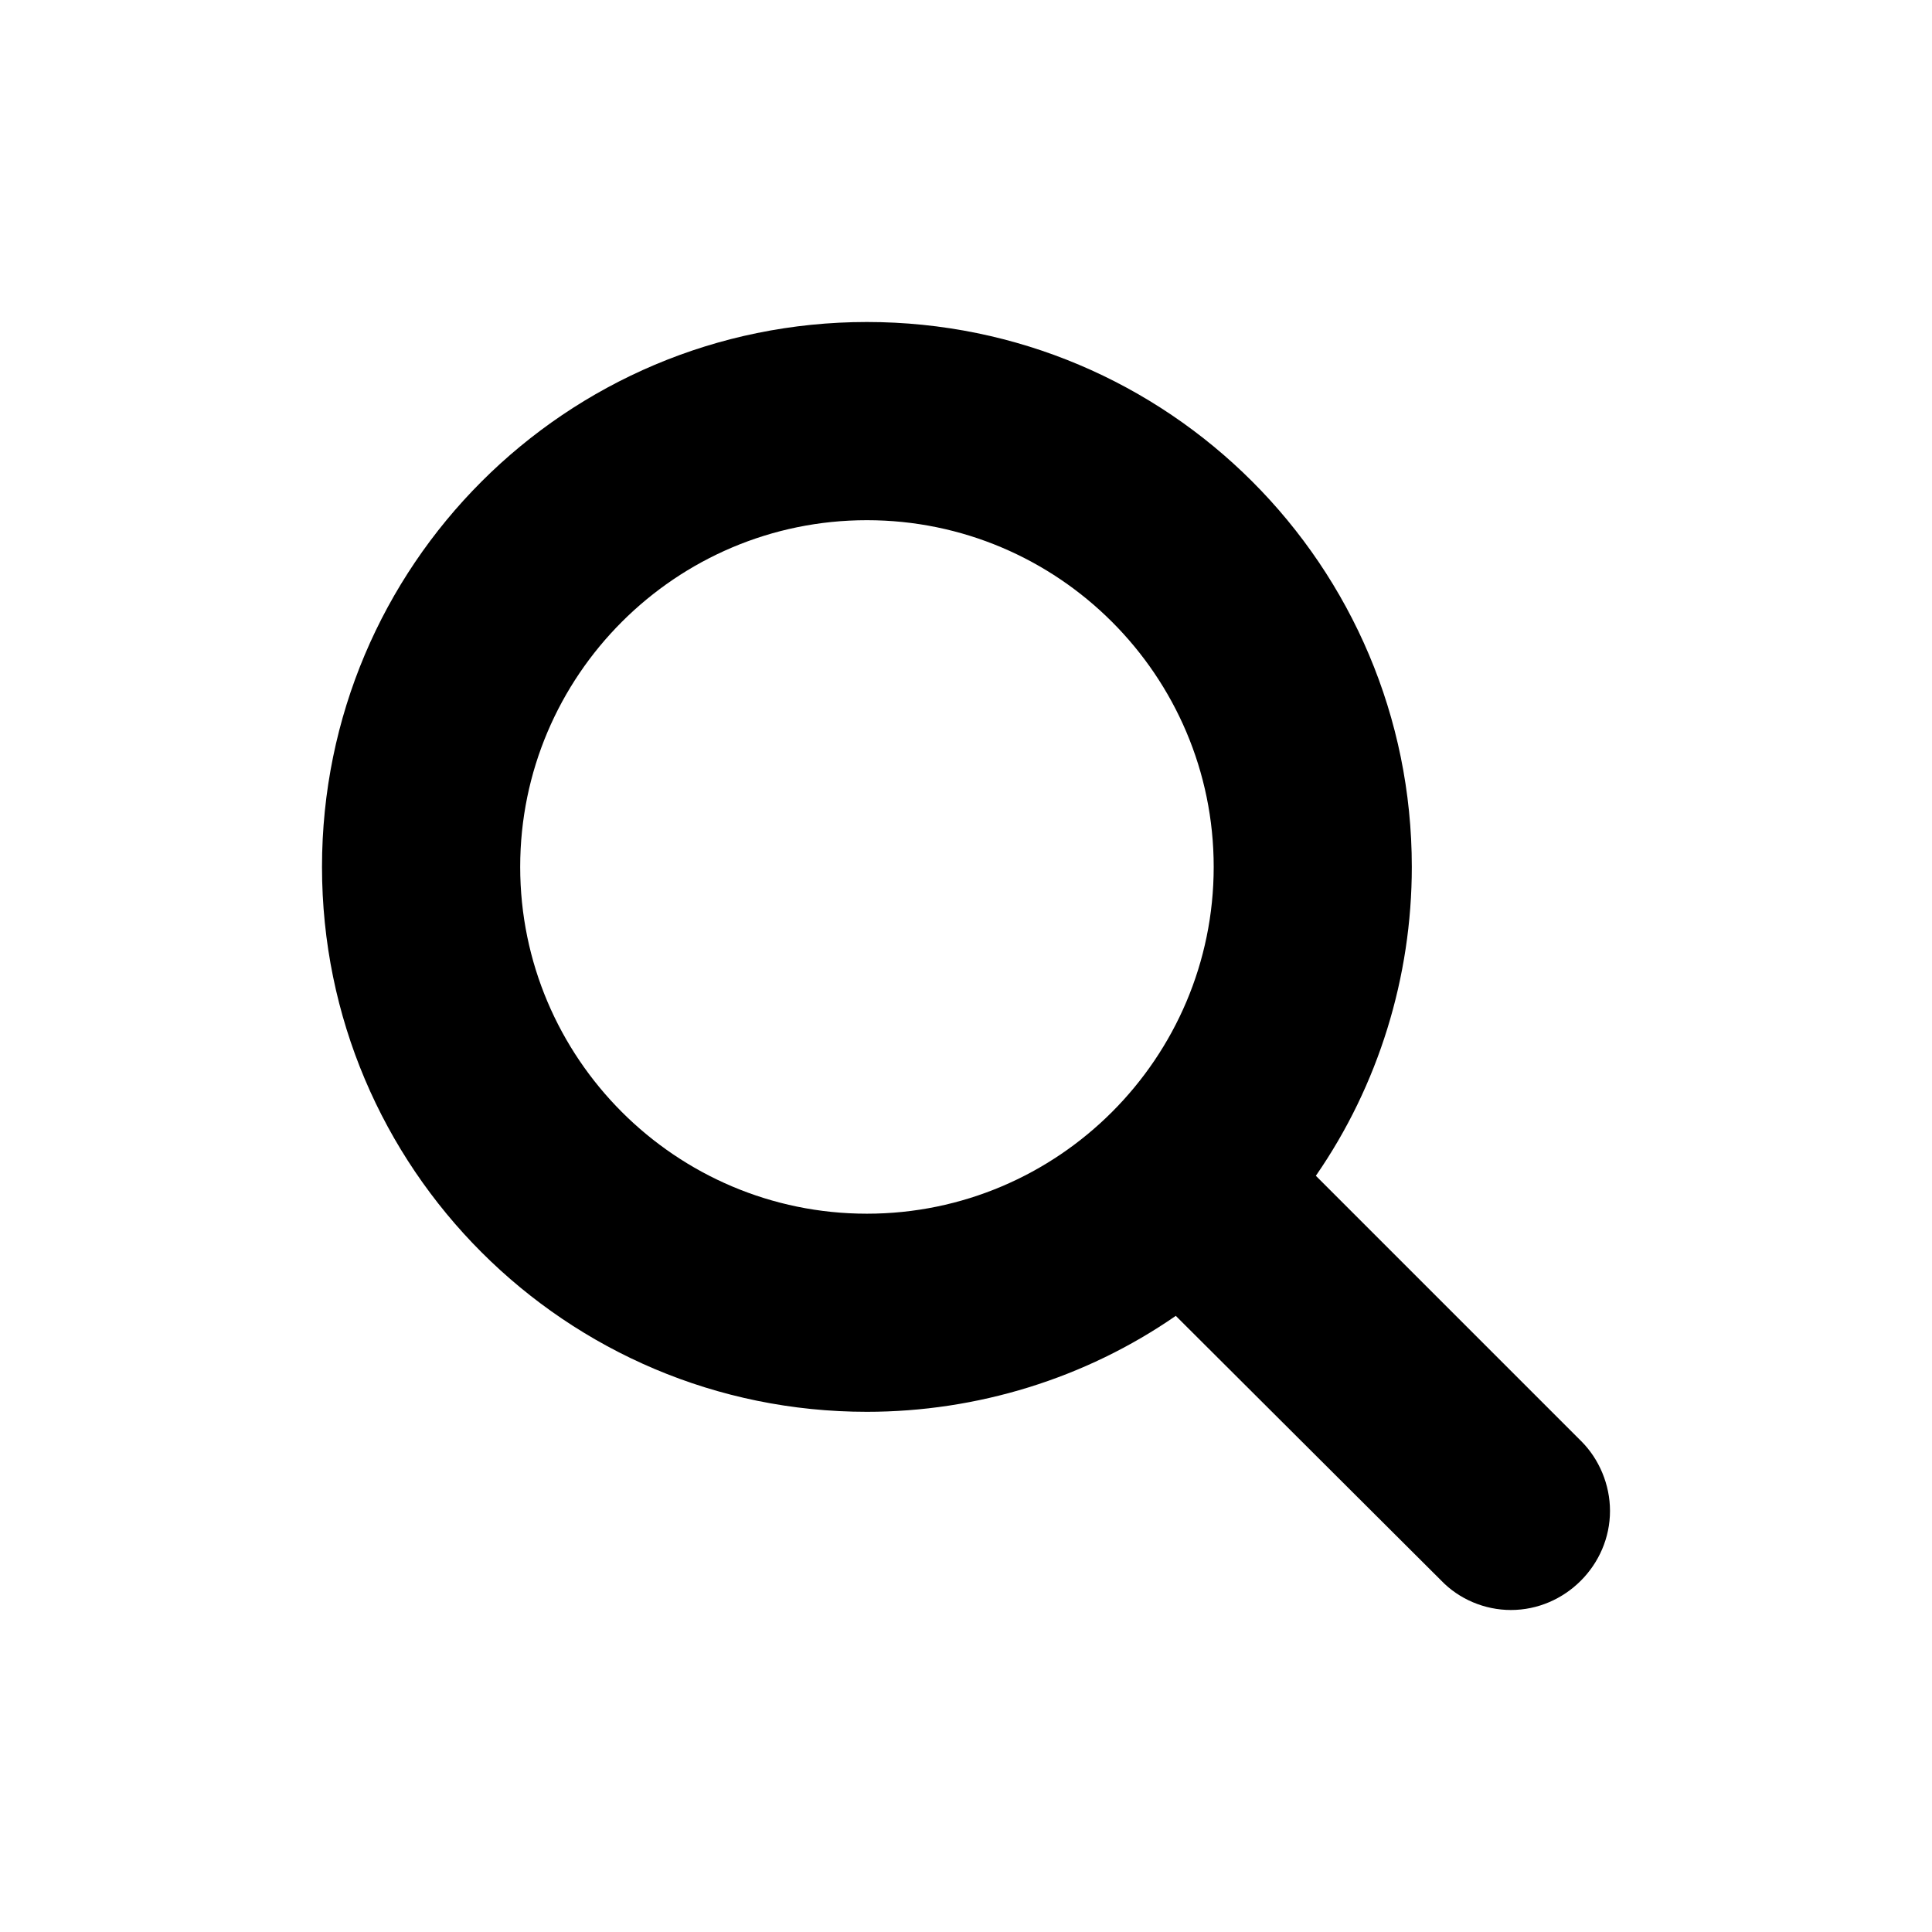
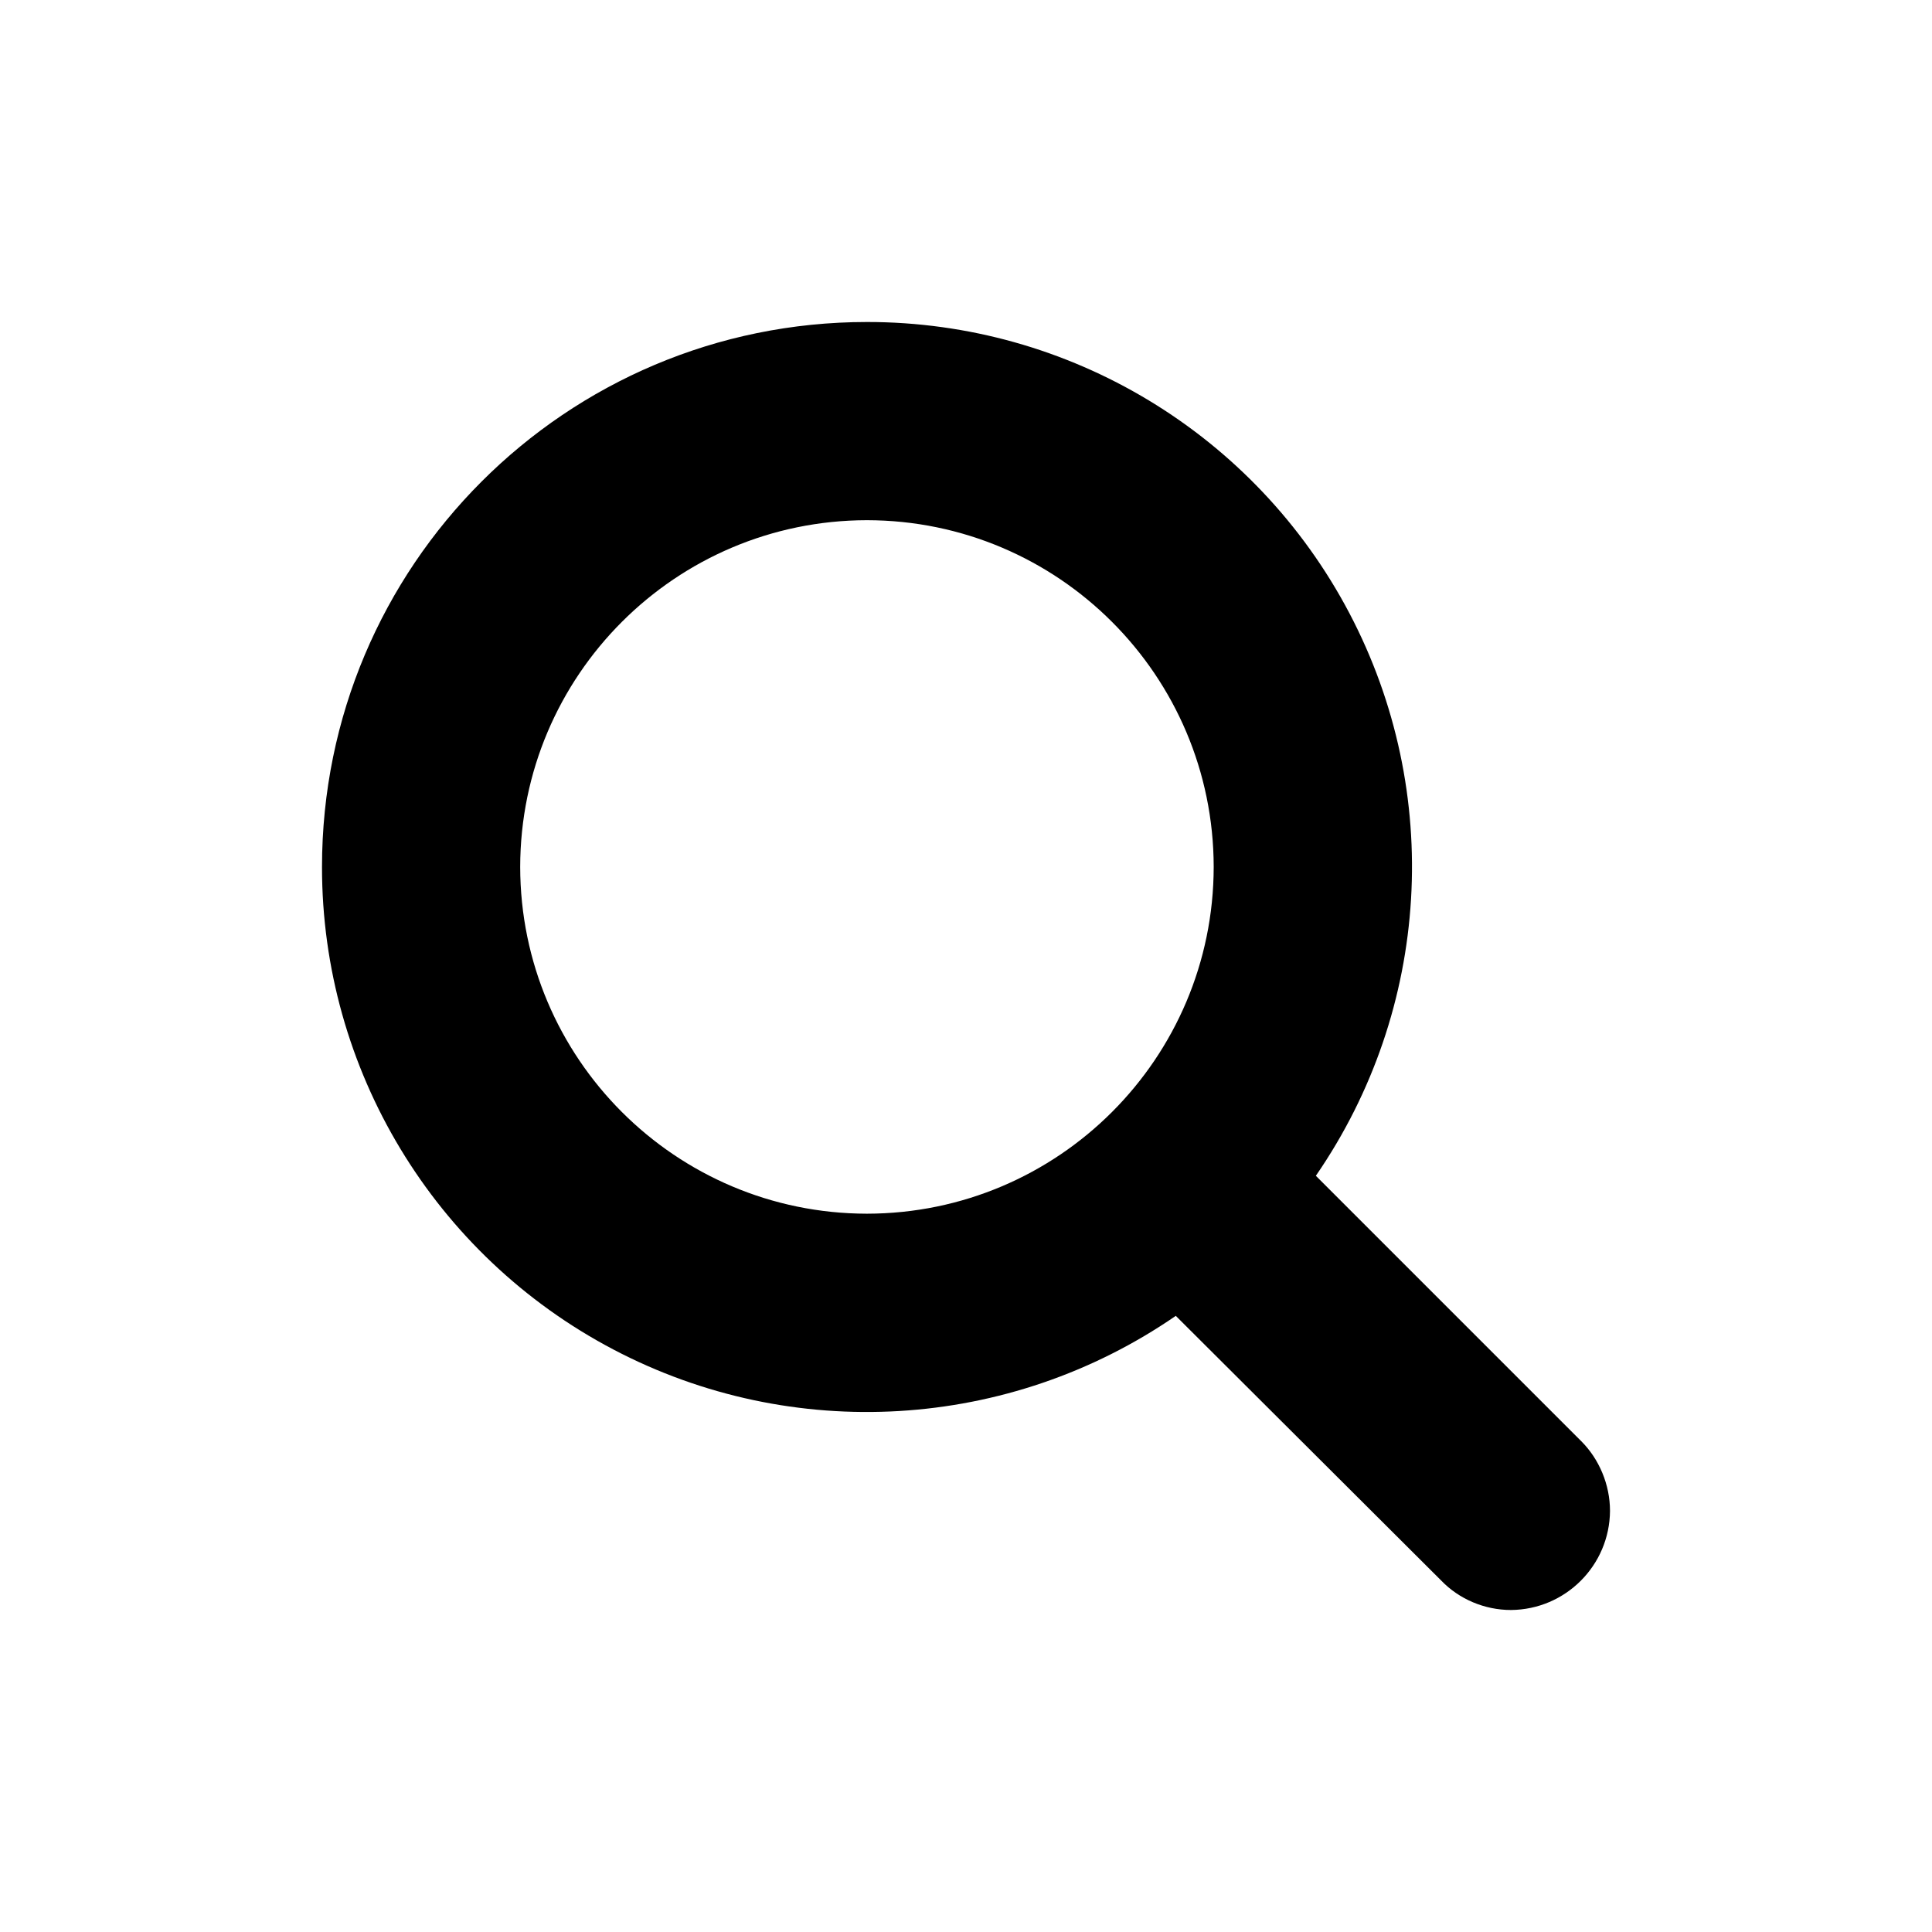
- <svg xmlns="http://www.w3.org/2000/svg" width="24" height="24" viewBox="0 0 24 24">
-   <path fill-rule="evenodd" d="M15.077,10.769 C15.077,8.394 13.144,6.462 10.769,6.462 C8.394,6.462 6.462,8.394 6.462,10.769 C6.462,13.144 8.394,15.077 10.769,15.077 C13.144,15.077 15.077,13.144 15.077,10.769 Z M20,18.769 C20,19.442 19.442,20 18.769,20 C18.442,20 18.125,19.865 17.904,19.635 L14.606,16.346 C13.481,17.125 12.135,17.538 10.769,17.538 C7.029,17.538 4,14.51 4,10.769 C4,7.029 7.029,4 10.769,4 C14.51,4 17.538,7.029 17.538,10.769 C17.538,12.135 17.125,13.481 16.346,14.606 L19.644,17.904 C19.865,18.125 20,18.442 20,18.769 Z" />
+ <svg xmlns="http://www.w3.org/2000/svg" width="24" height="24">
+   <path fill-rule="evenodd" d="M15.077 10.77a4.313 4.313 0 0 0-4.308-4.308 4.313 4.313 0 0 0-4.307 4.307 4.313 4.313 0 0 0 4.307 4.308 4.313 4.313 0 0 0 4.308-4.308zm4.923 8A1.24 1.24 0 0 1 18.77 20c-.328 0-.645-.135-.866-.365l-3.298-3.289A6.767 6.767 0 0 1 4 10.77C4 7.03 7.029 4 10.77 4a6.767 6.767 0 0 1 5.576 10.606l3.298 3.298c.221.221.356.538.356.865z" />
</svg>
